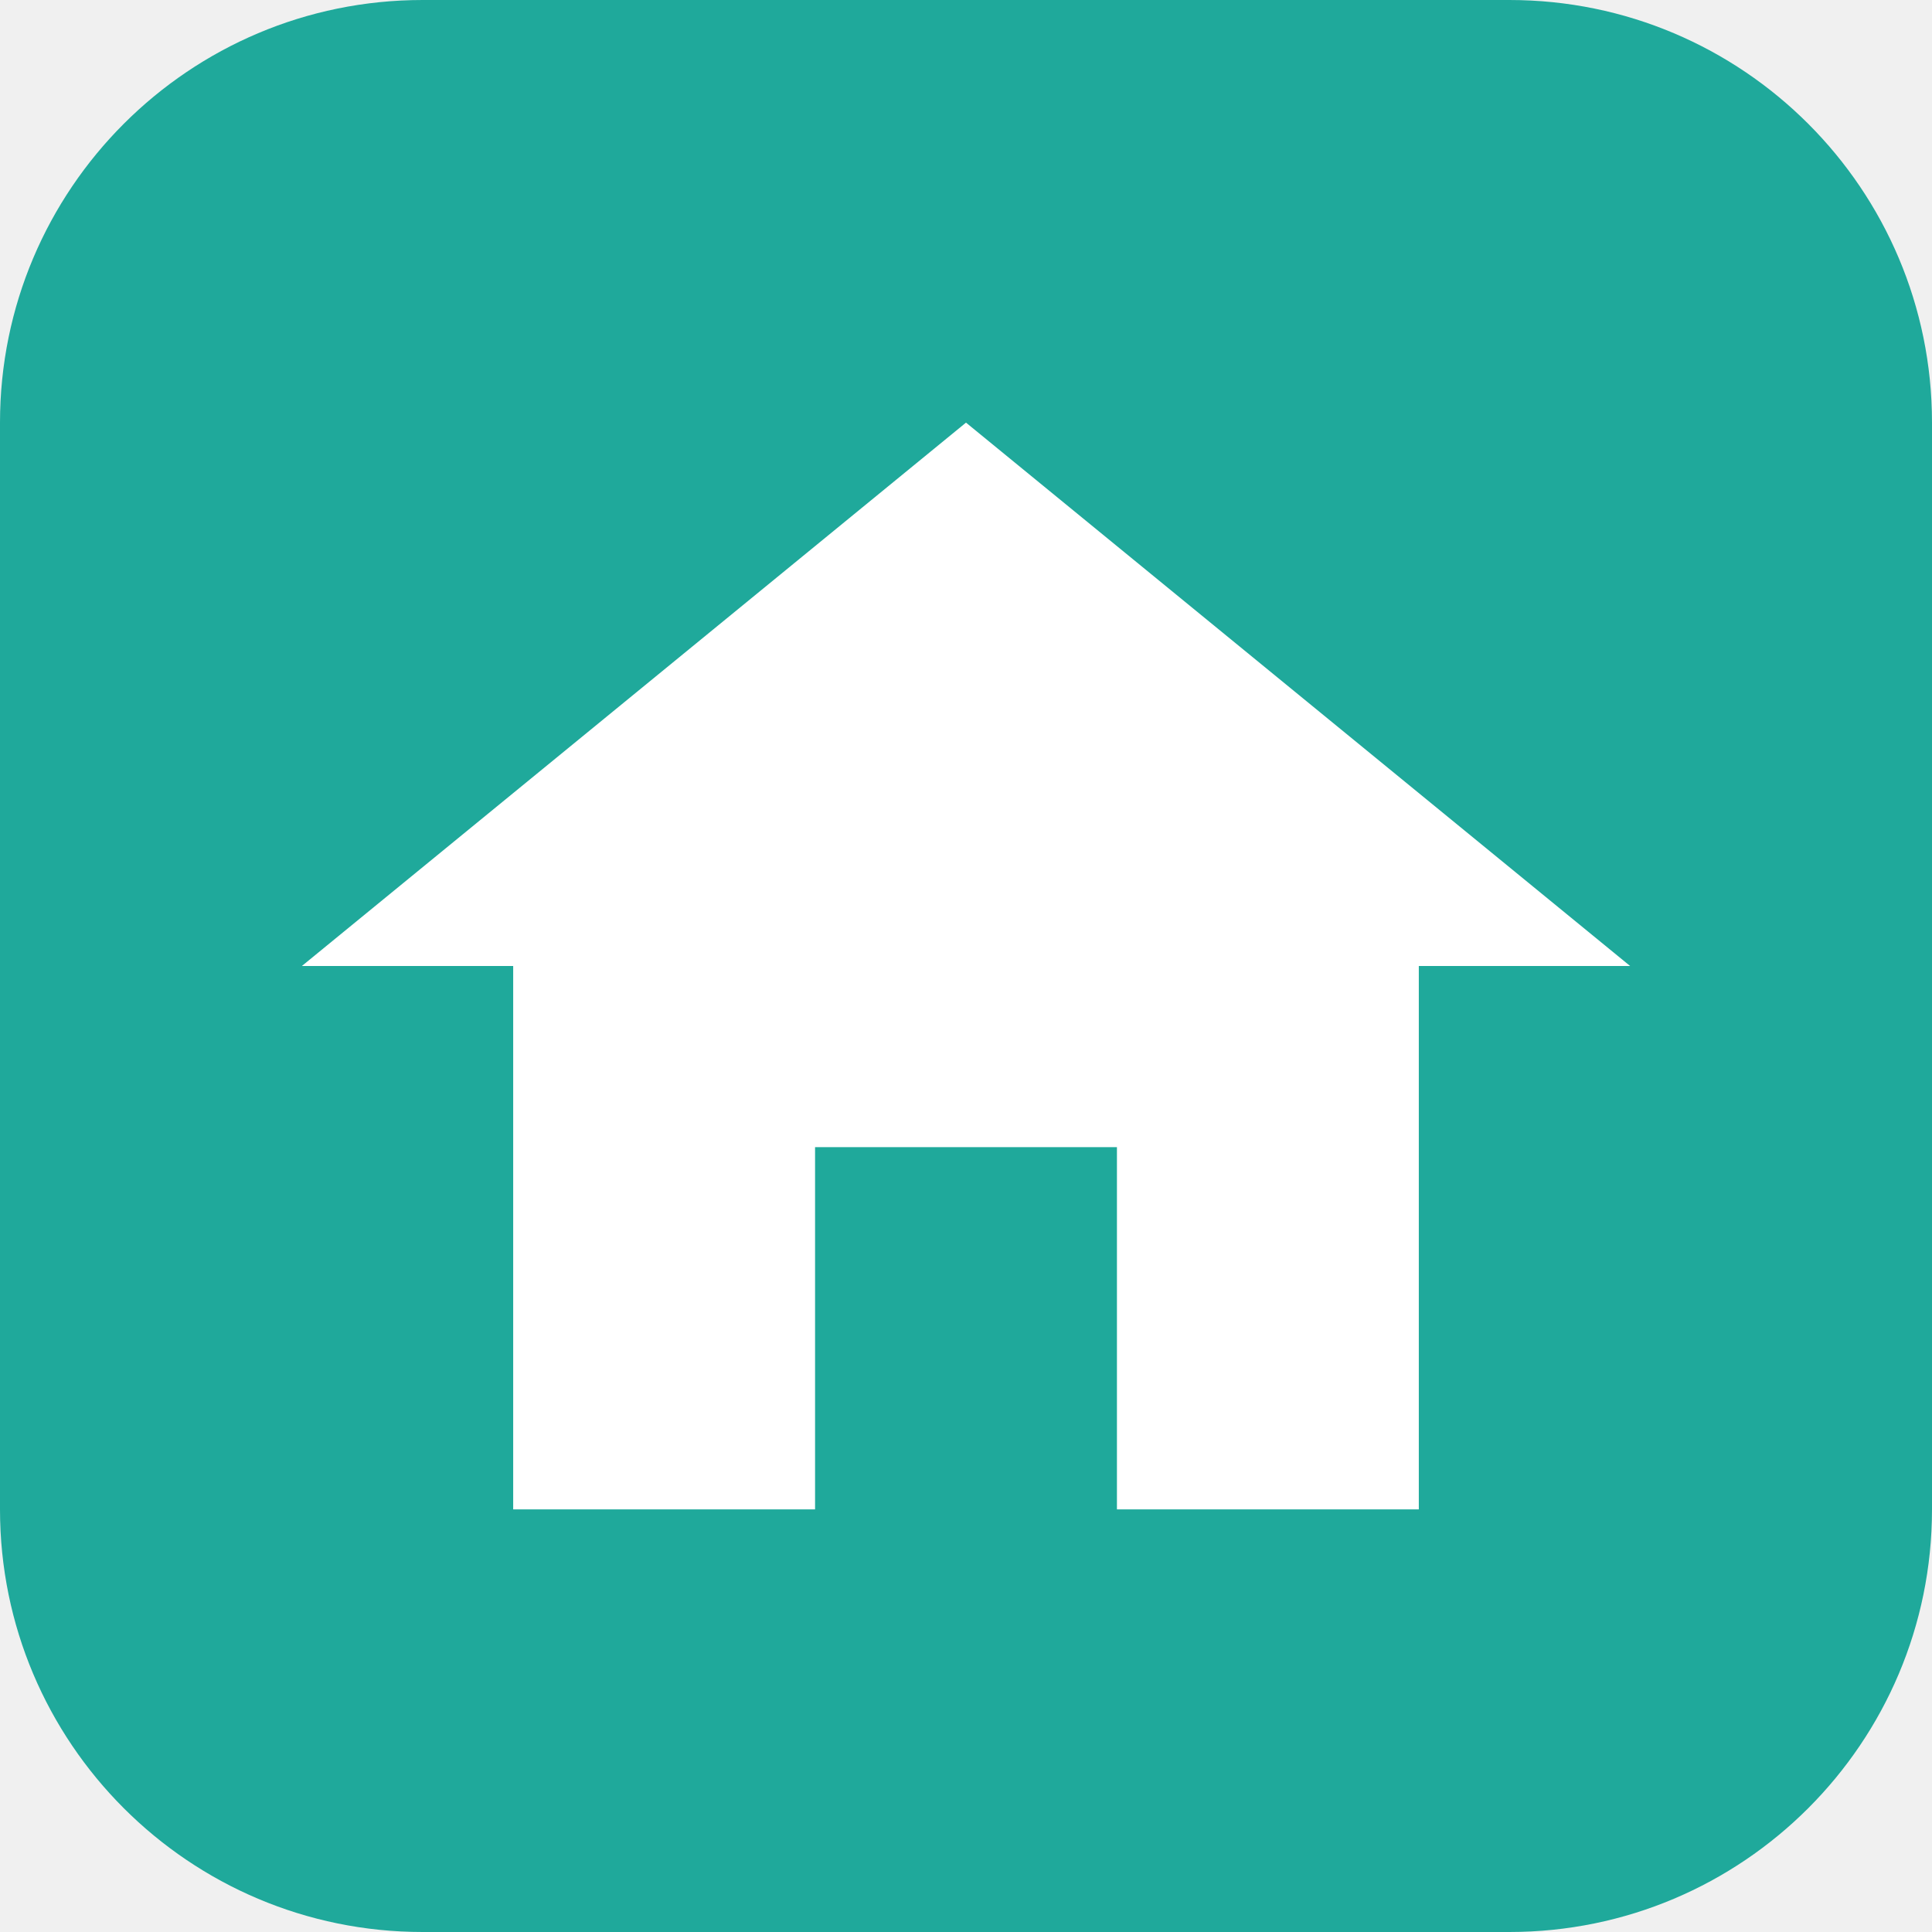
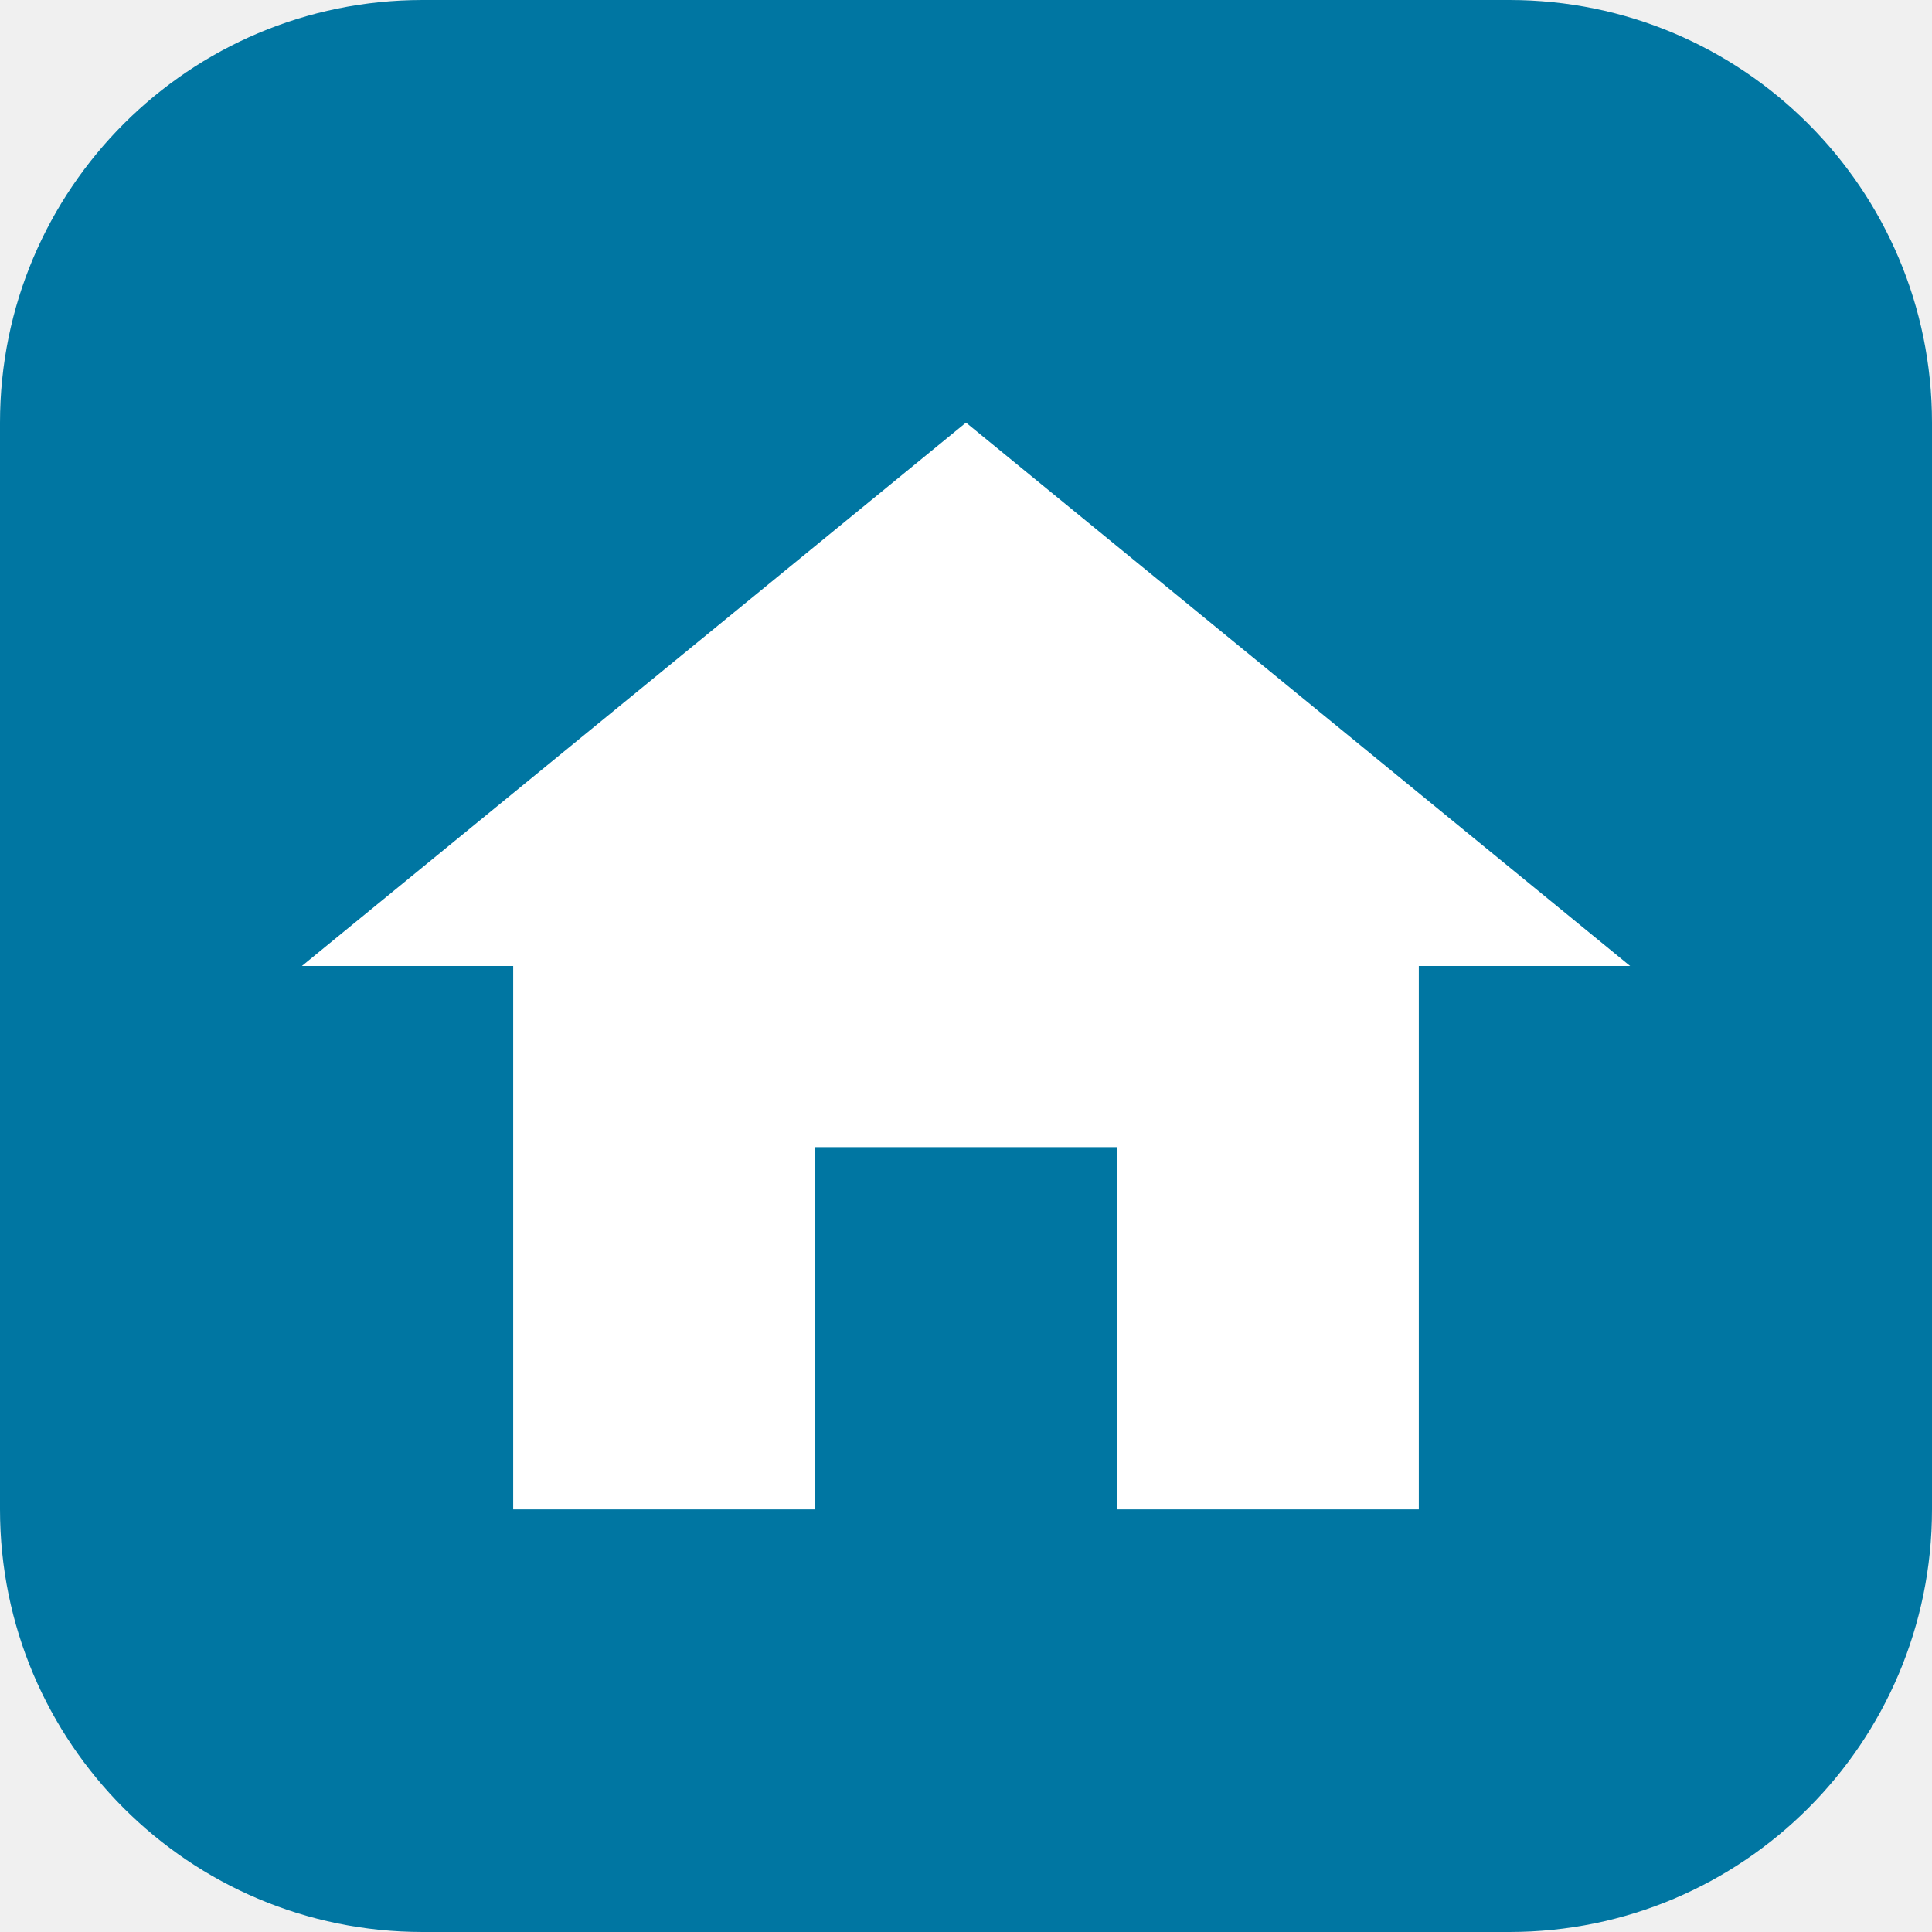
<svg xmlns="http://www.w3.org/2000/svg" viewBox="0 0 64 64" role="img" aria-label="Bảo tàng Dân tộc học">
-   <rect width="64" height="64" rx="14" fill="#1fa99b" />
+   <rect width="64" height="64" rx="14" fill="#0076a2" />
  <g fill="#ffffff">
    <path d="M10 32 32 14l22 18h-7v18H37V38h-10v12H17V32Z" />
  </g>
</svg>
